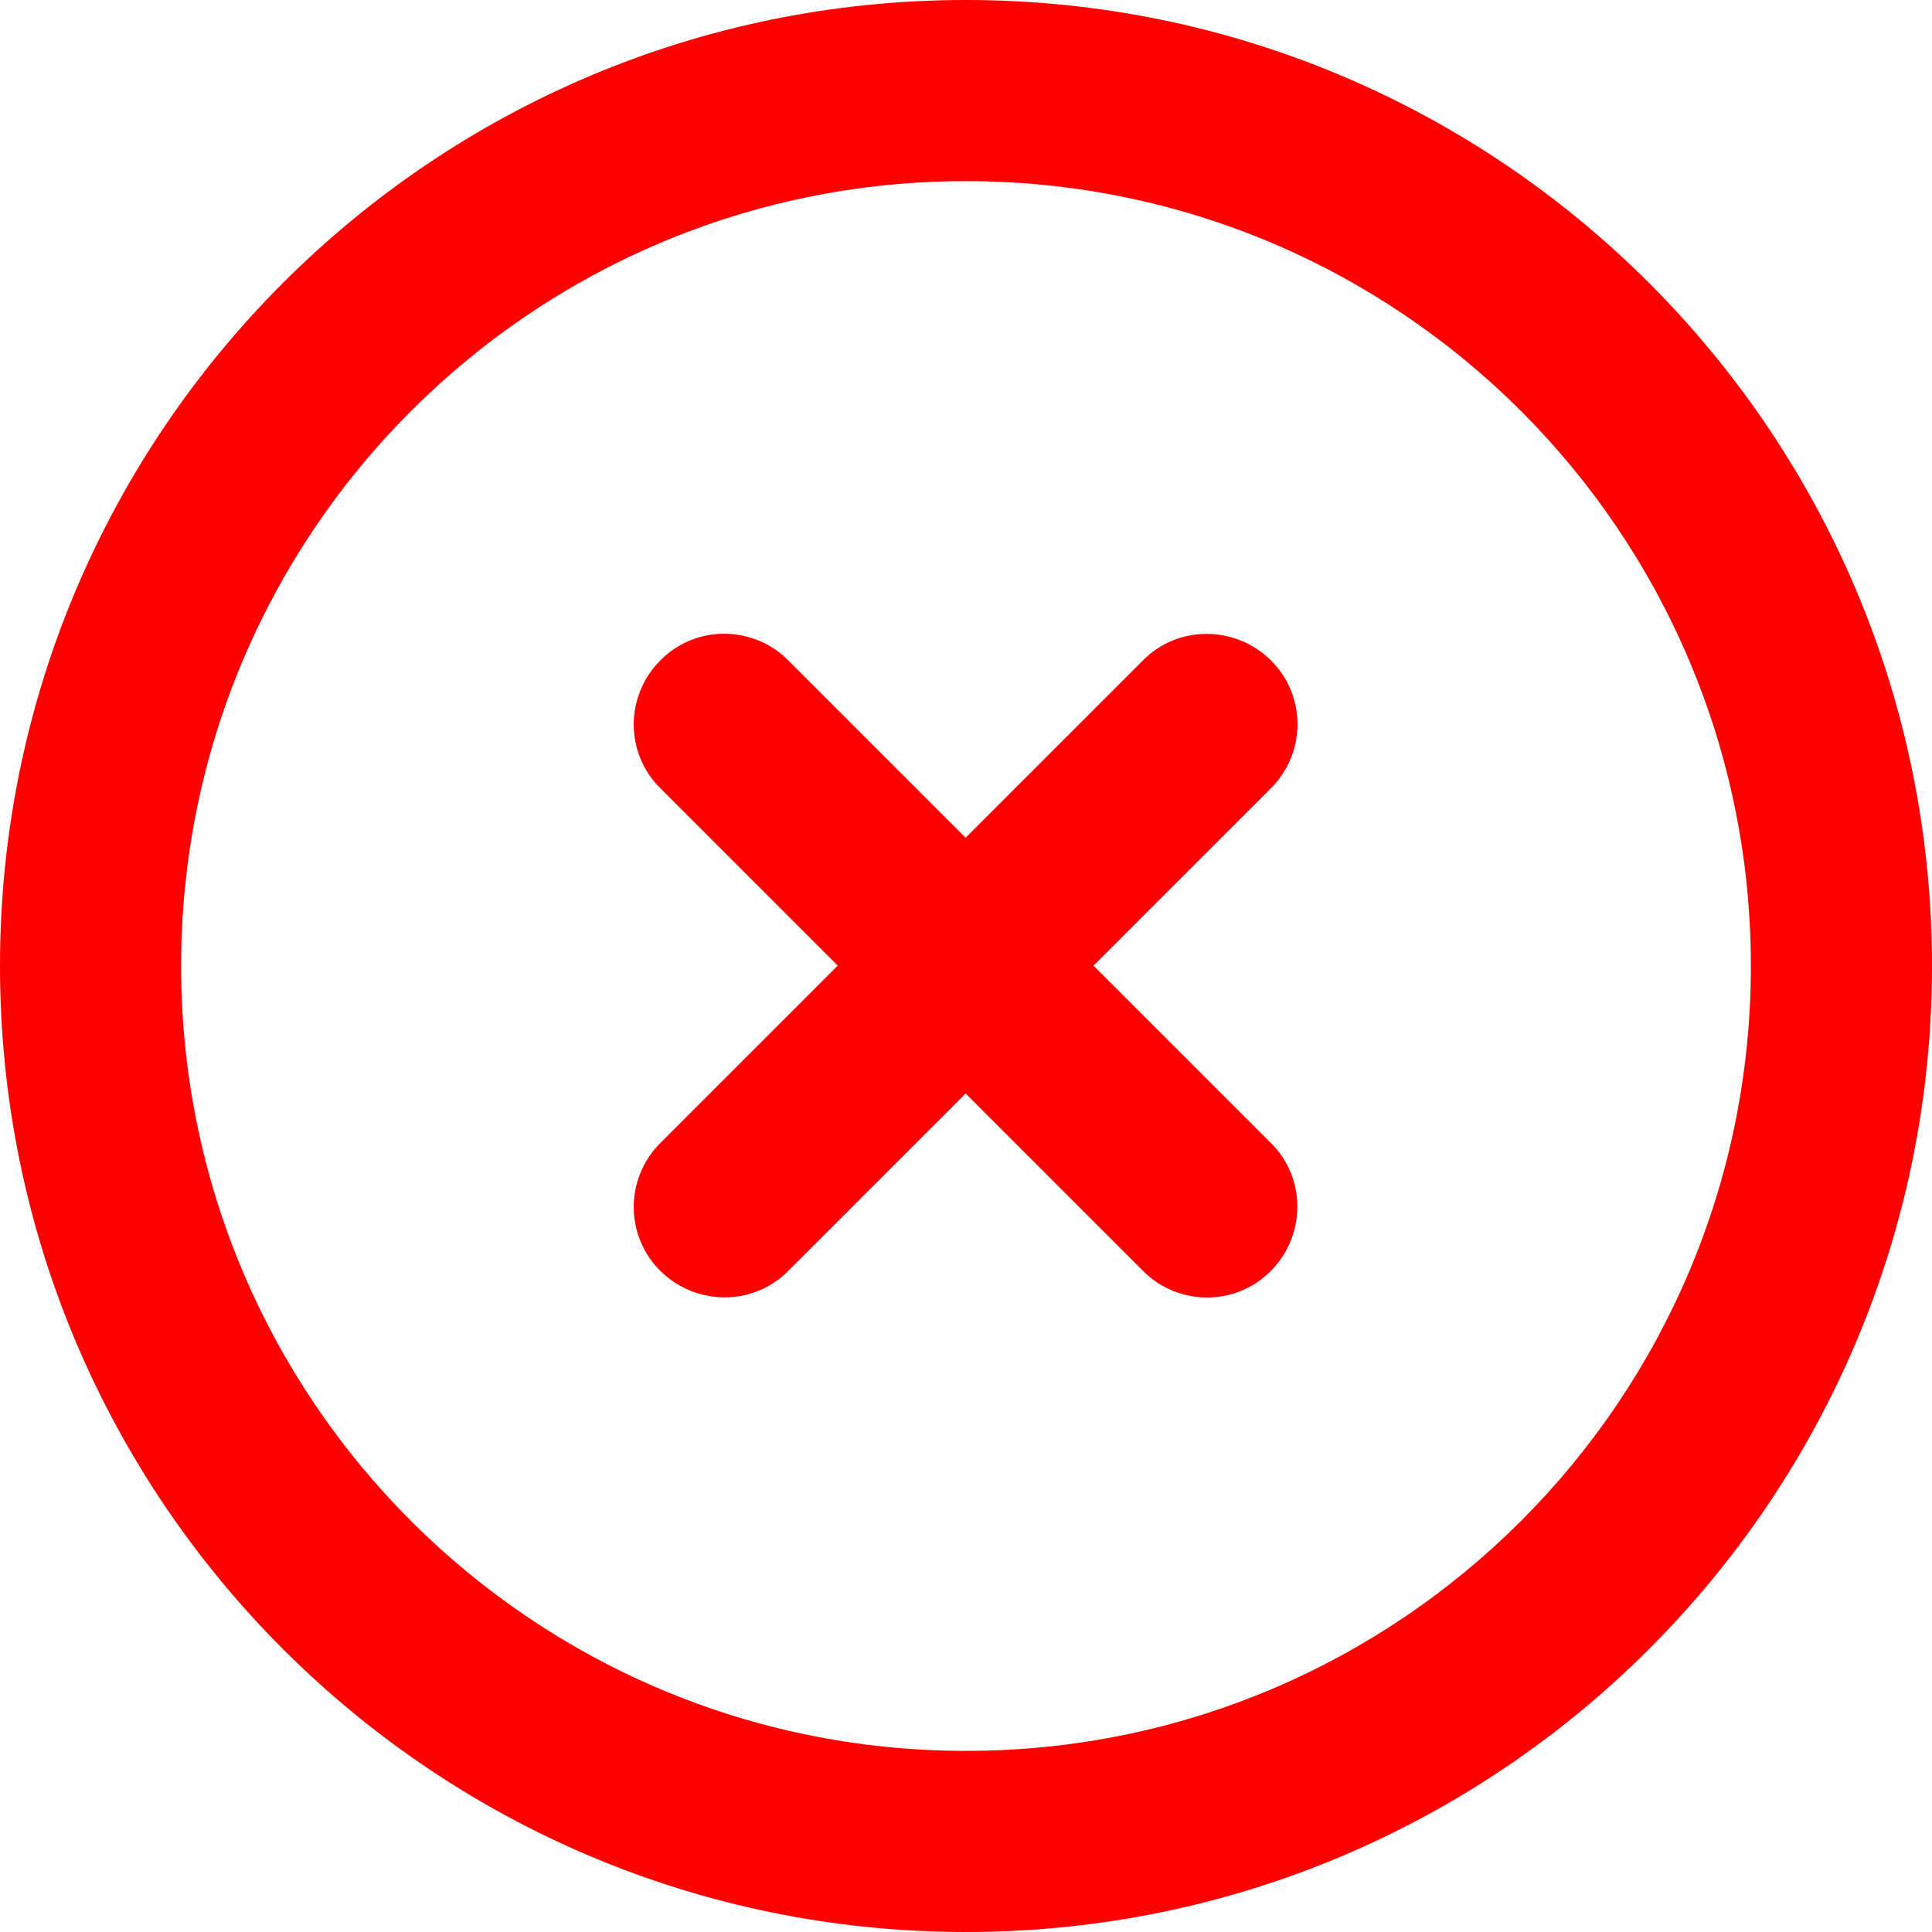
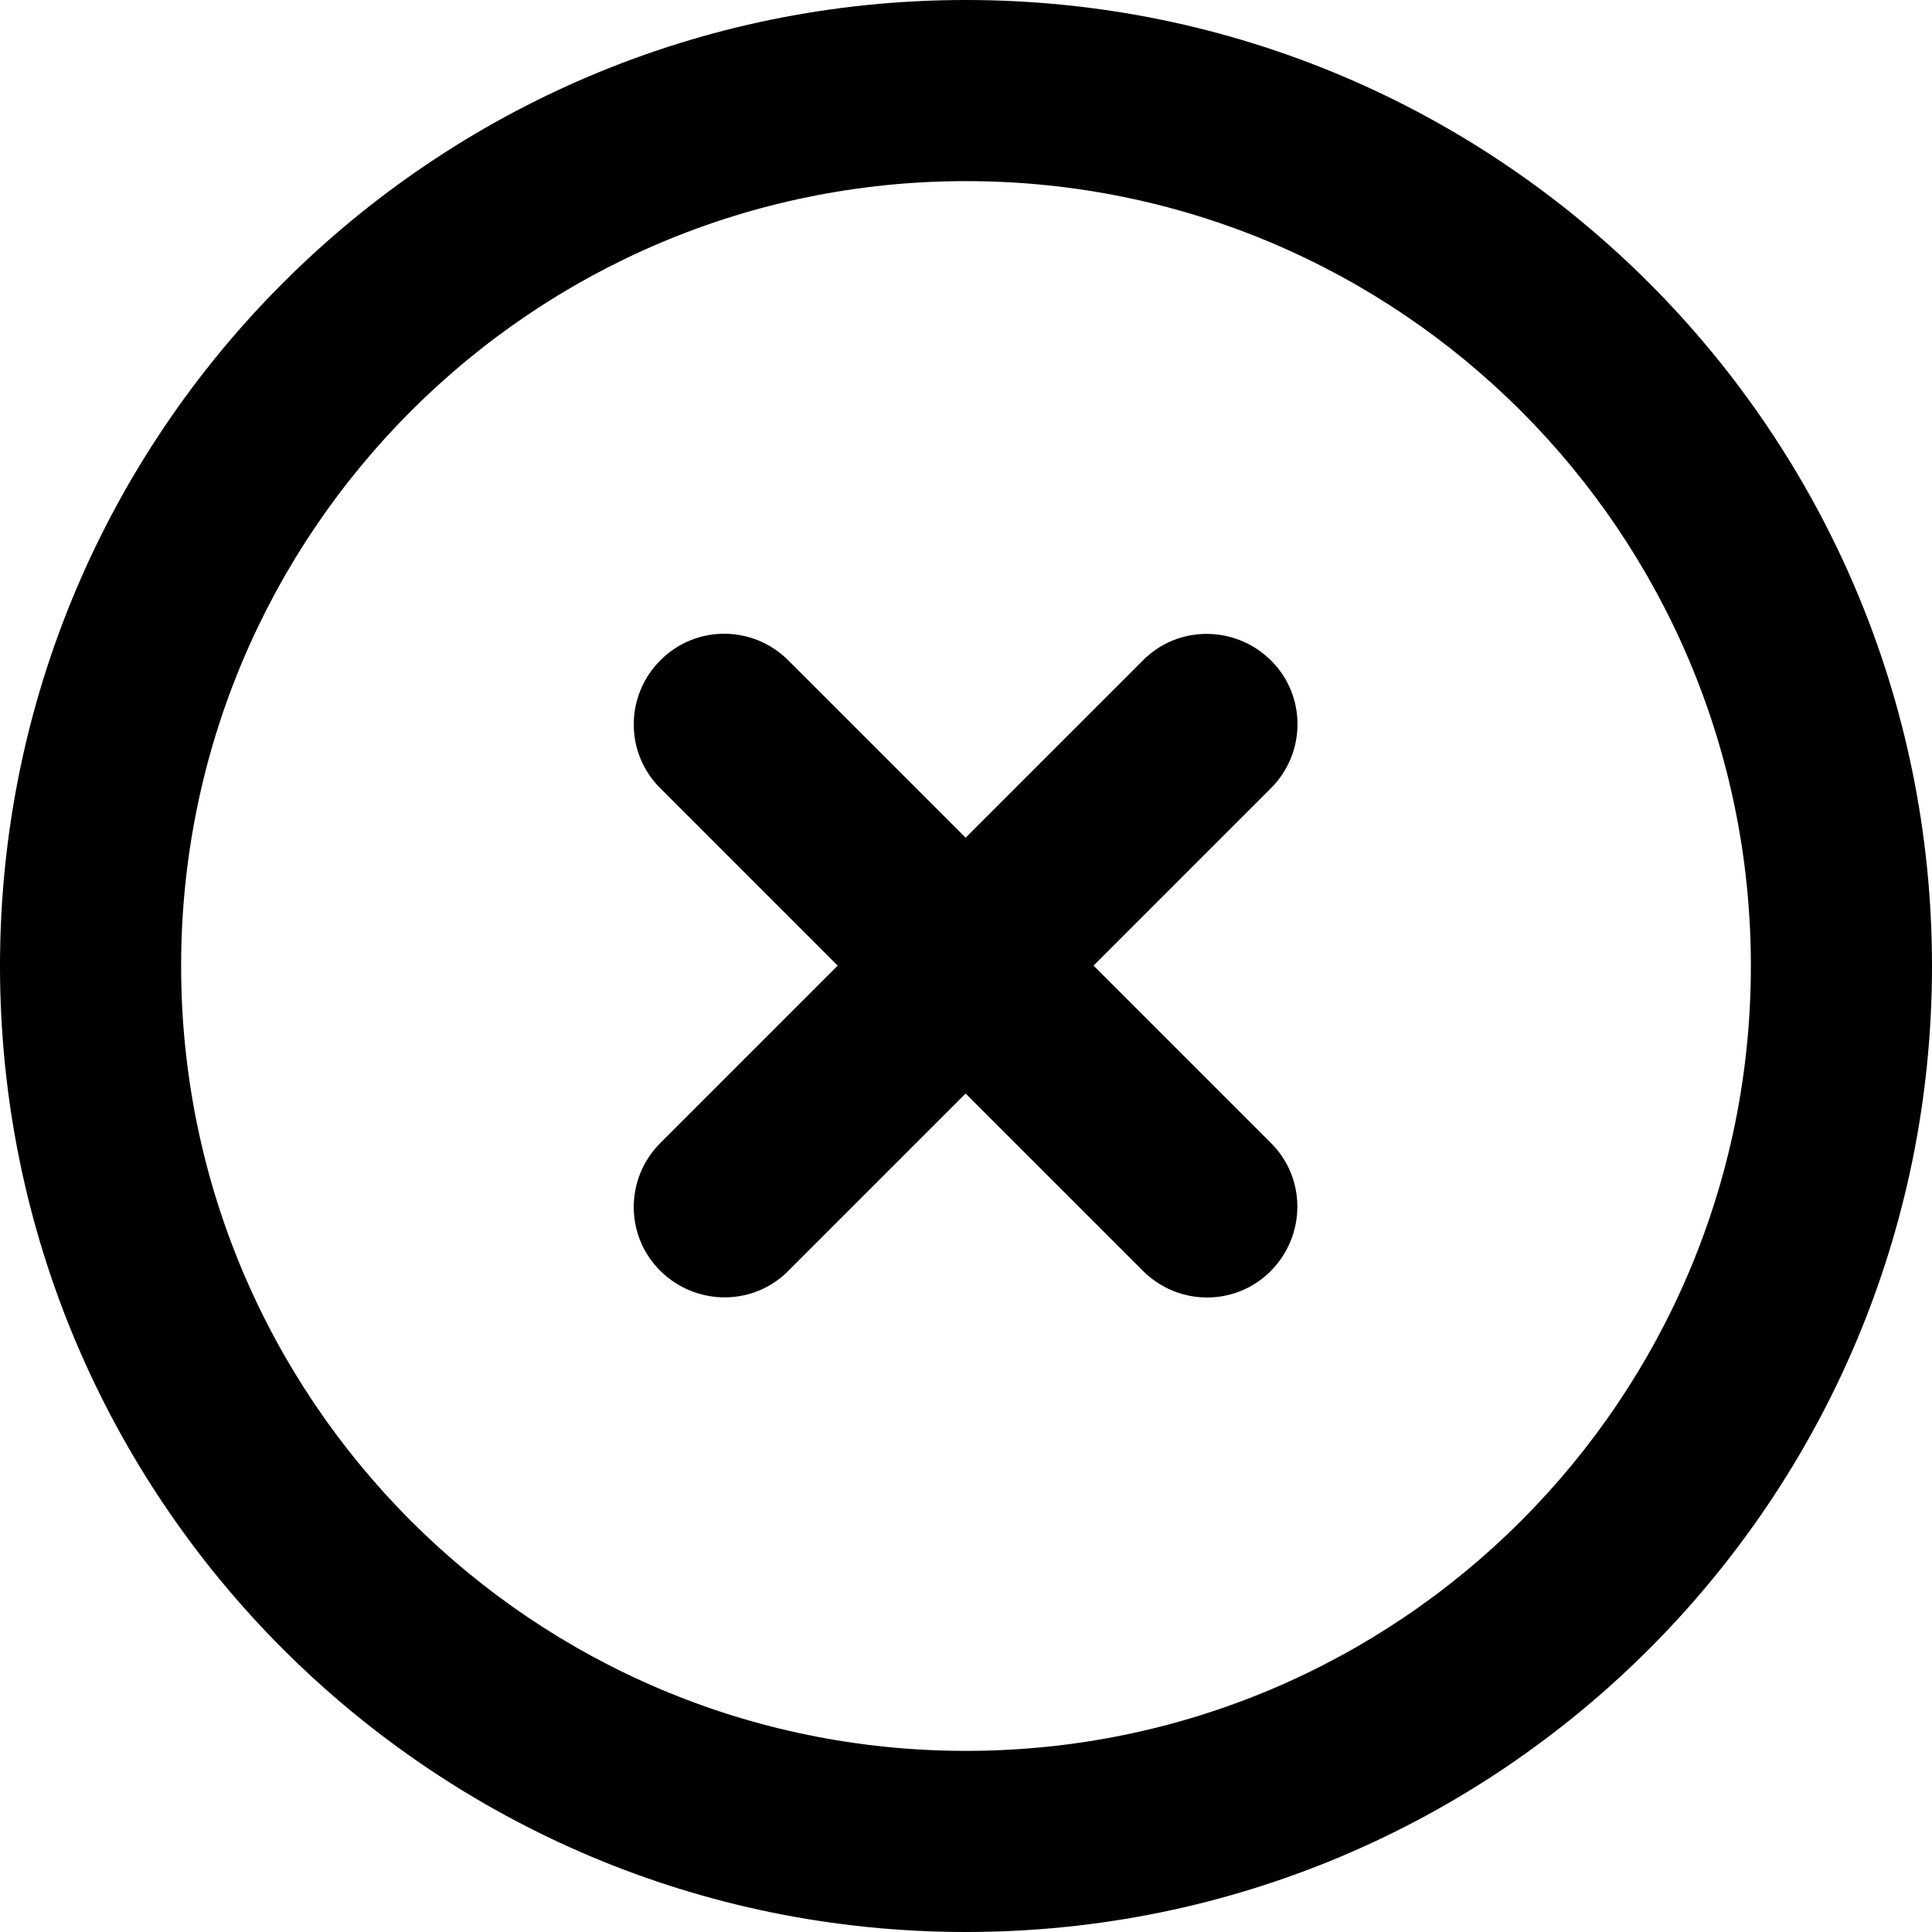
<svg xmlns="http://www.w3.org/2000/svg" viewBox="0 0 512 512">
-   <path fill="#ff0000" d="M256 48a208 208 0 1 1 0 416 208 208 0 1 1 0-416zm0 464A256 256 0 1 0 256 0a256 256 0 1 0 0 512zM175 175c-9.4 9.4-9.4 24.6 0 33.9l47 47-47 47c-9.4 9.4-9.4 24.6 0 33.9s24.6 9.4 33.9 0l47-47 47 47c9.4 9.4 24.6 9.4 33.9 0s9.4-24.6 0-33.9l-47-47 47-47c9.4-9.4 9.4-24.6 0-33.9s-24.6-9.4-33.9 0l-47 47-47-47c-9.4-9.4-24.6-9.4-33.9 0z" />
+   <path d="M256 48a208 208 0 1 1 0 416 208 208 0 1 1 0-416zm0 464A256 256 0 1 0 256 0a256 256 0 1 0 0 512zM175 175c-9.4 9.4-9.4 24.6 0 33.9l47 47-47 47c-9.4 9.4-9.4 24.6 0 33.9s24.6 9.4 33.9 0l47-47 47 47c9.4 9.4 24.6 9.4 33.9 0s9.4-24.6 0-33.9l-47-47 47-47c9.4-9.4 9.4-24.6 0-33.9s-24.6-9.4-33.9 0l-47 47-47-47c-9.4-9.4-24.6-9.4-33.9 0z" />
</svg>
